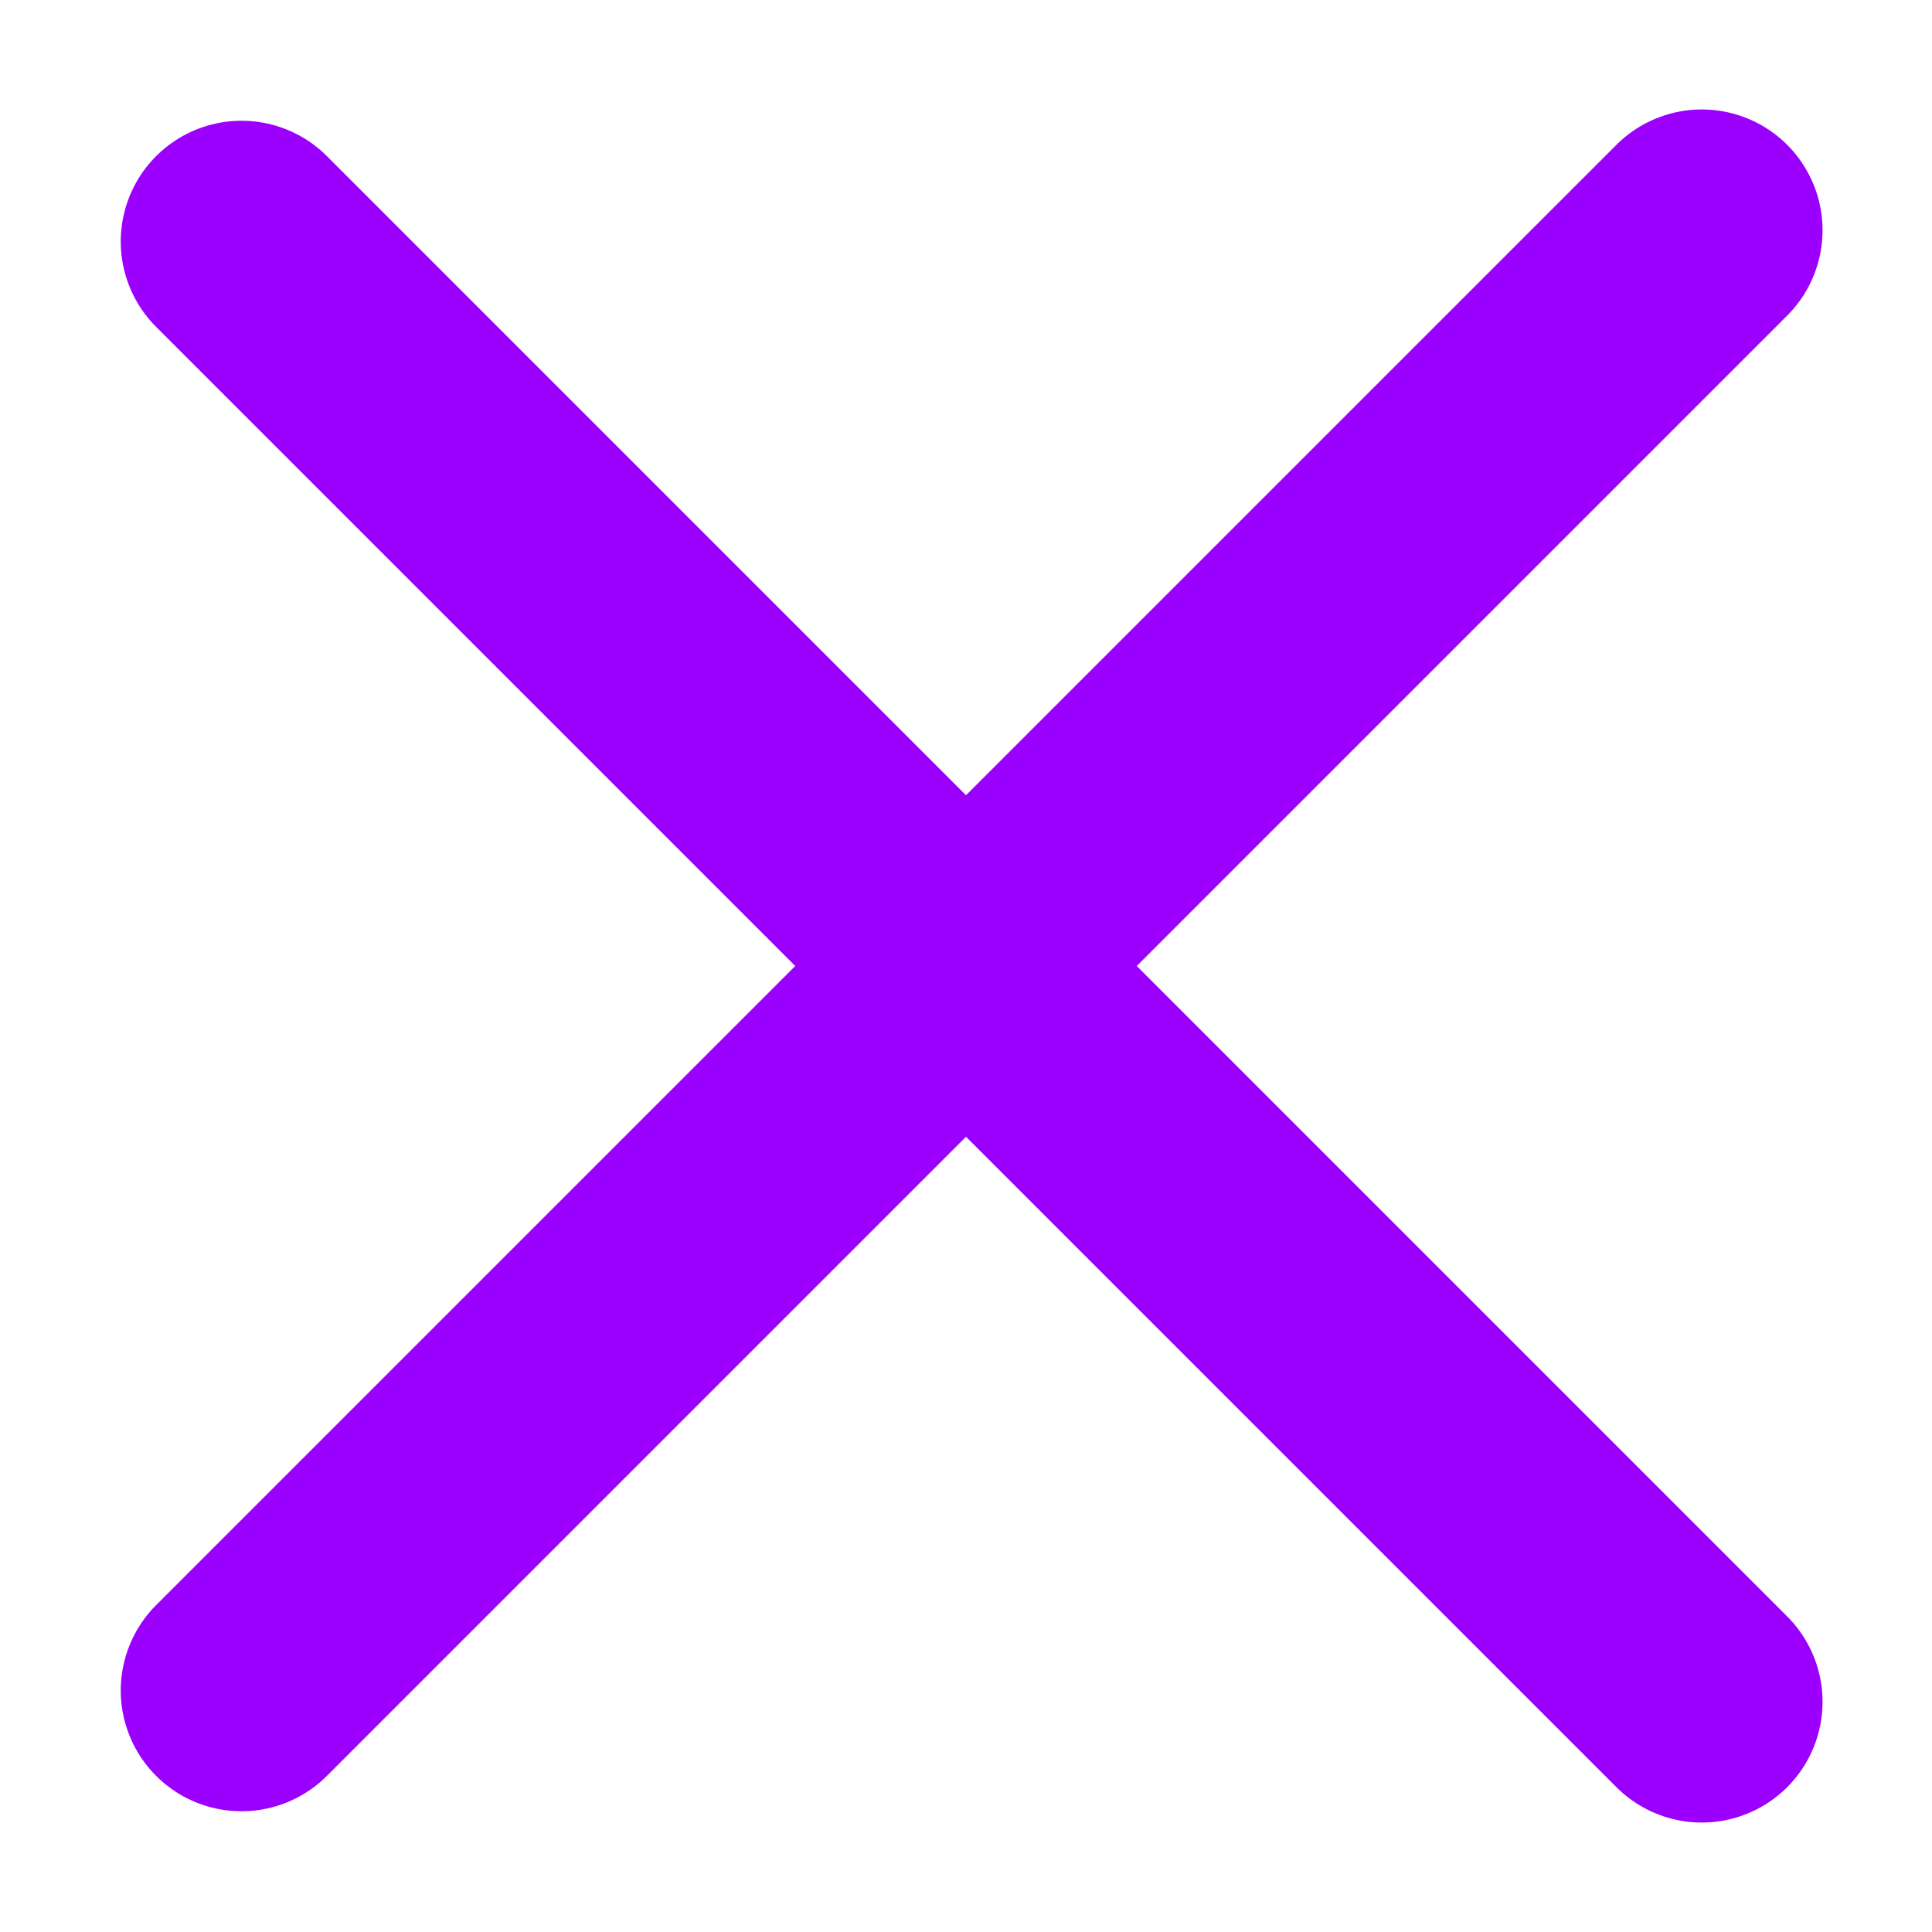
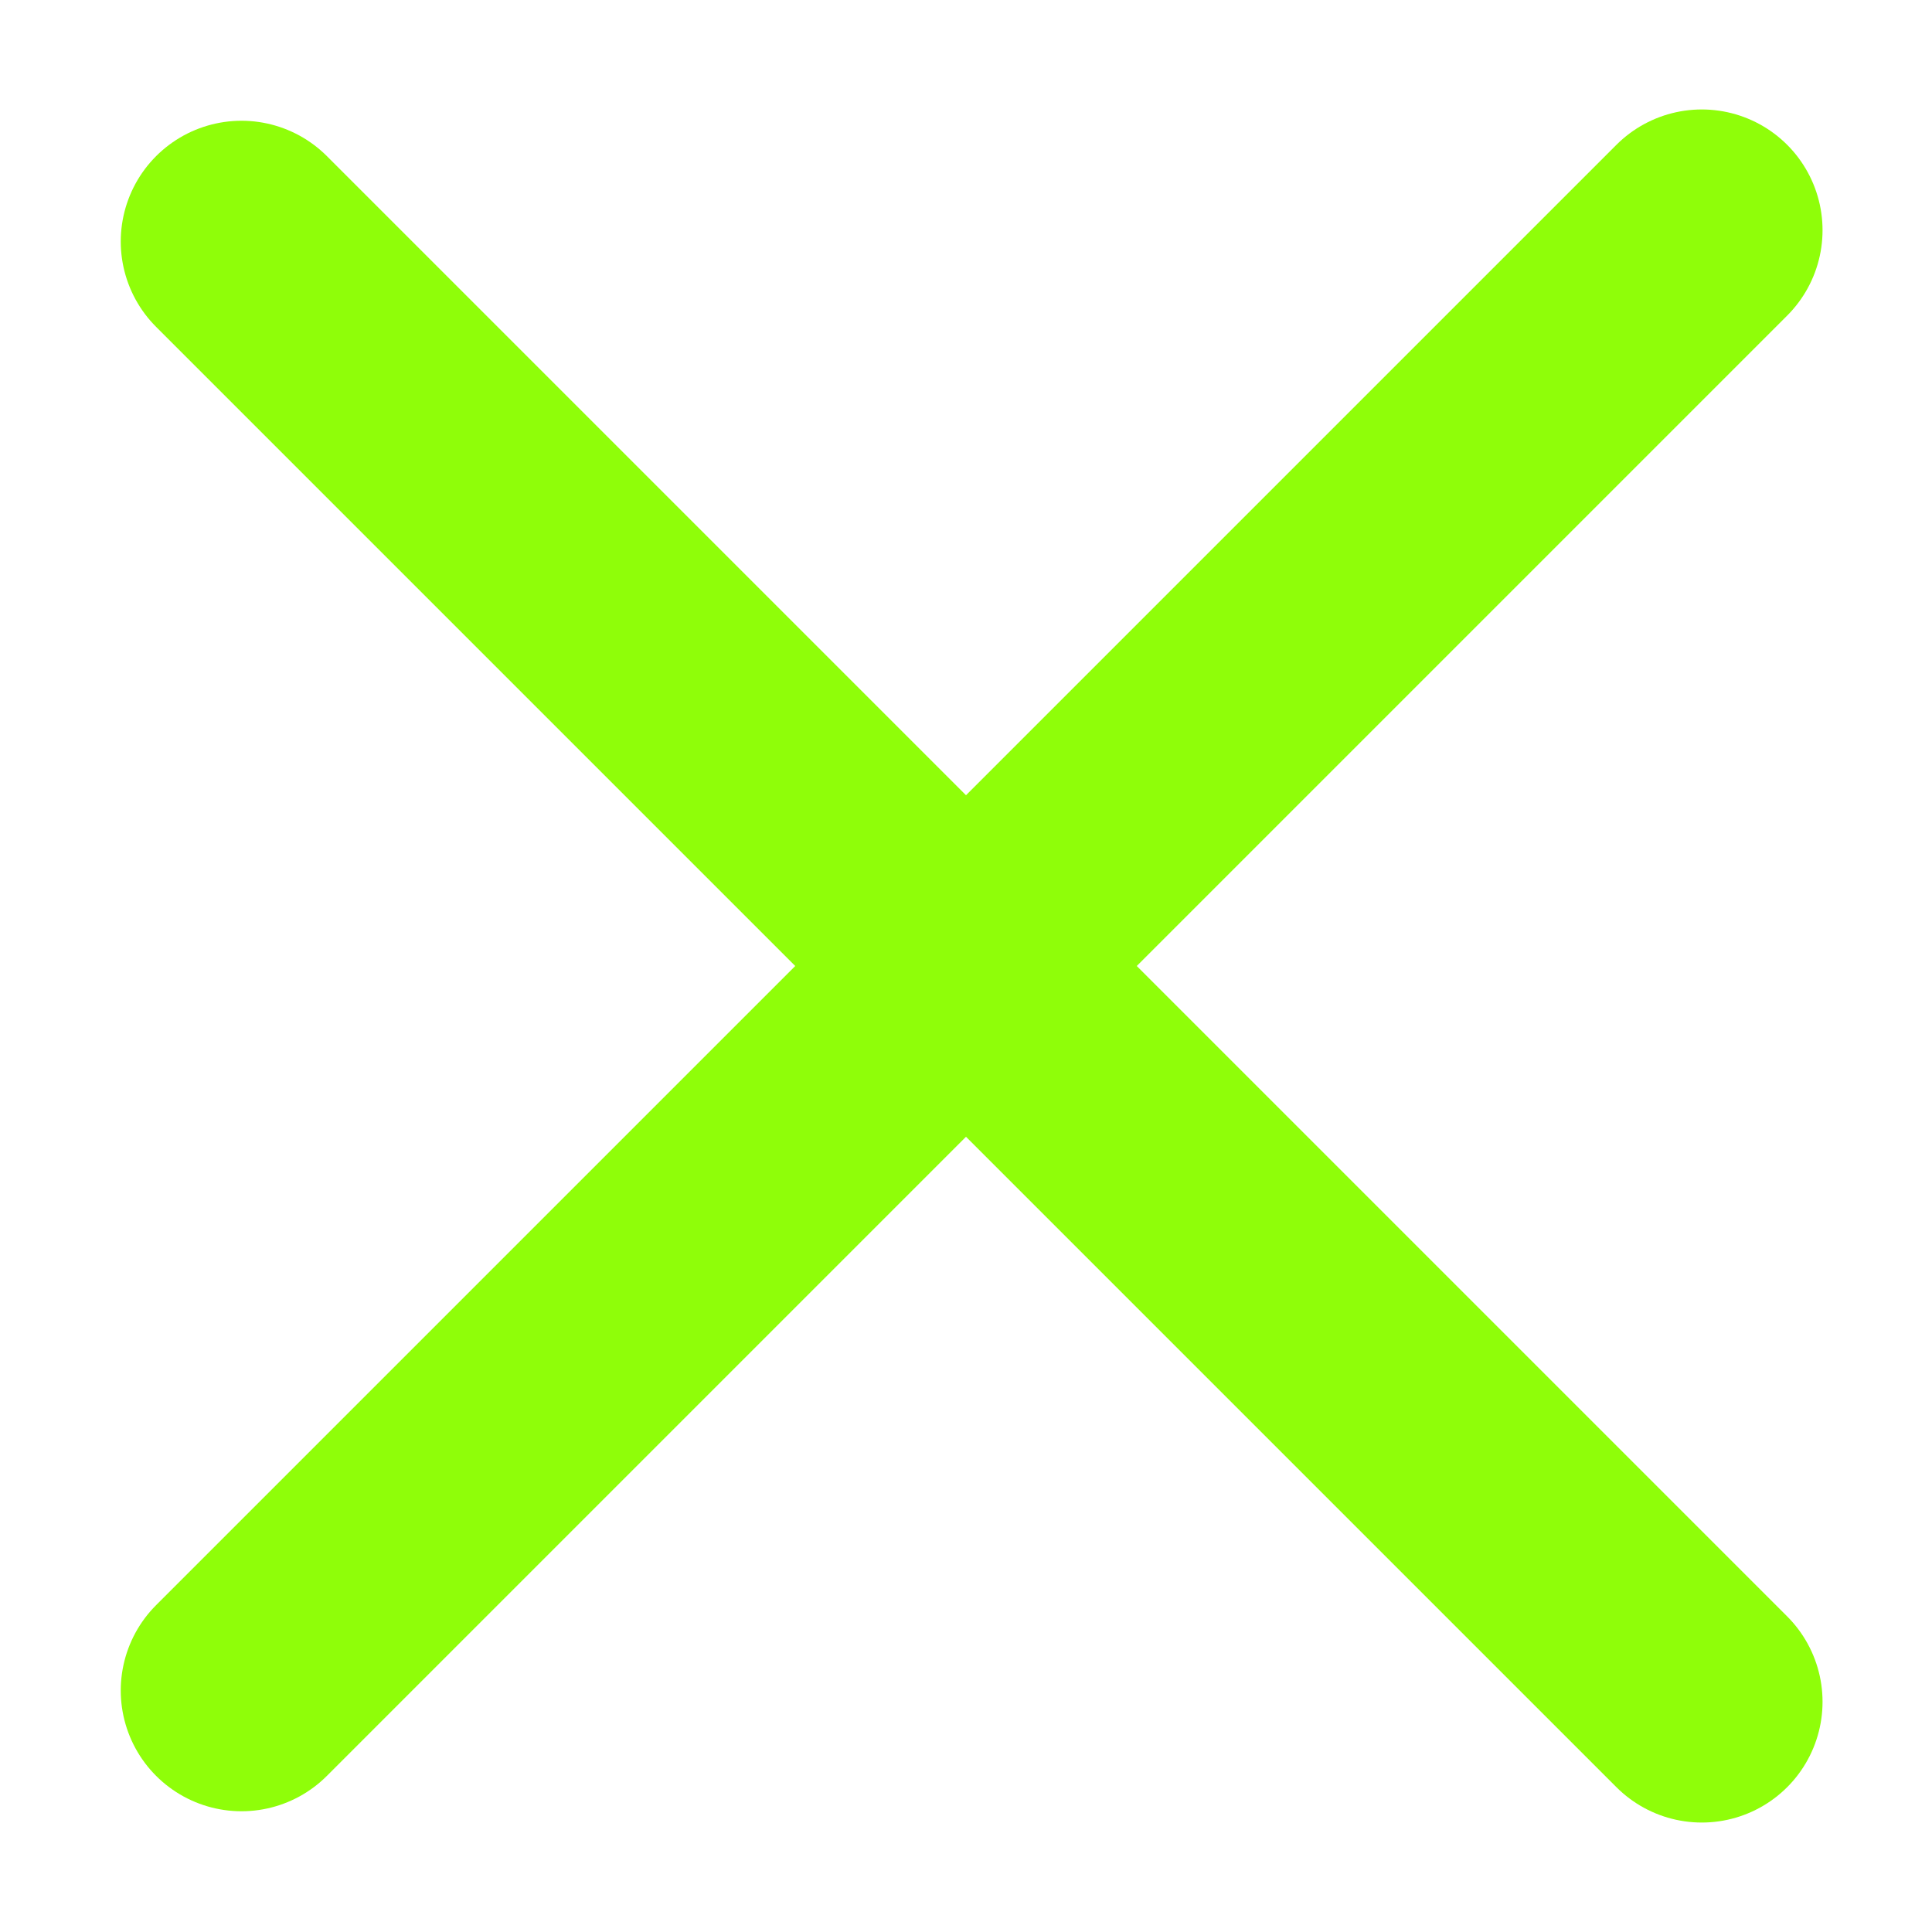
<svg xmlns="http://www.w3.org/2000/svg" width="32" height="32" viewBox="0 0 32 32" fill="none">
-   <path d="M4 4L28.187 28.187" stroke="#9B00FF" stroke-width="4" stroke-linecap="round" />
-   <path d="M4 28L28.187 3.813" stroke="#9B00FF" stroke-width="4" stroke-linecap="round" />
+   <path d="M4 4L28.187 28.187" stroke="#8FFE09" stroke-width="4" stroke-linecap="round" />
+   <path d="M4 28L28.187 3.813" stroke="#8FFE09" stroke-width="4" stroke-linecap="round" />
</svg>
